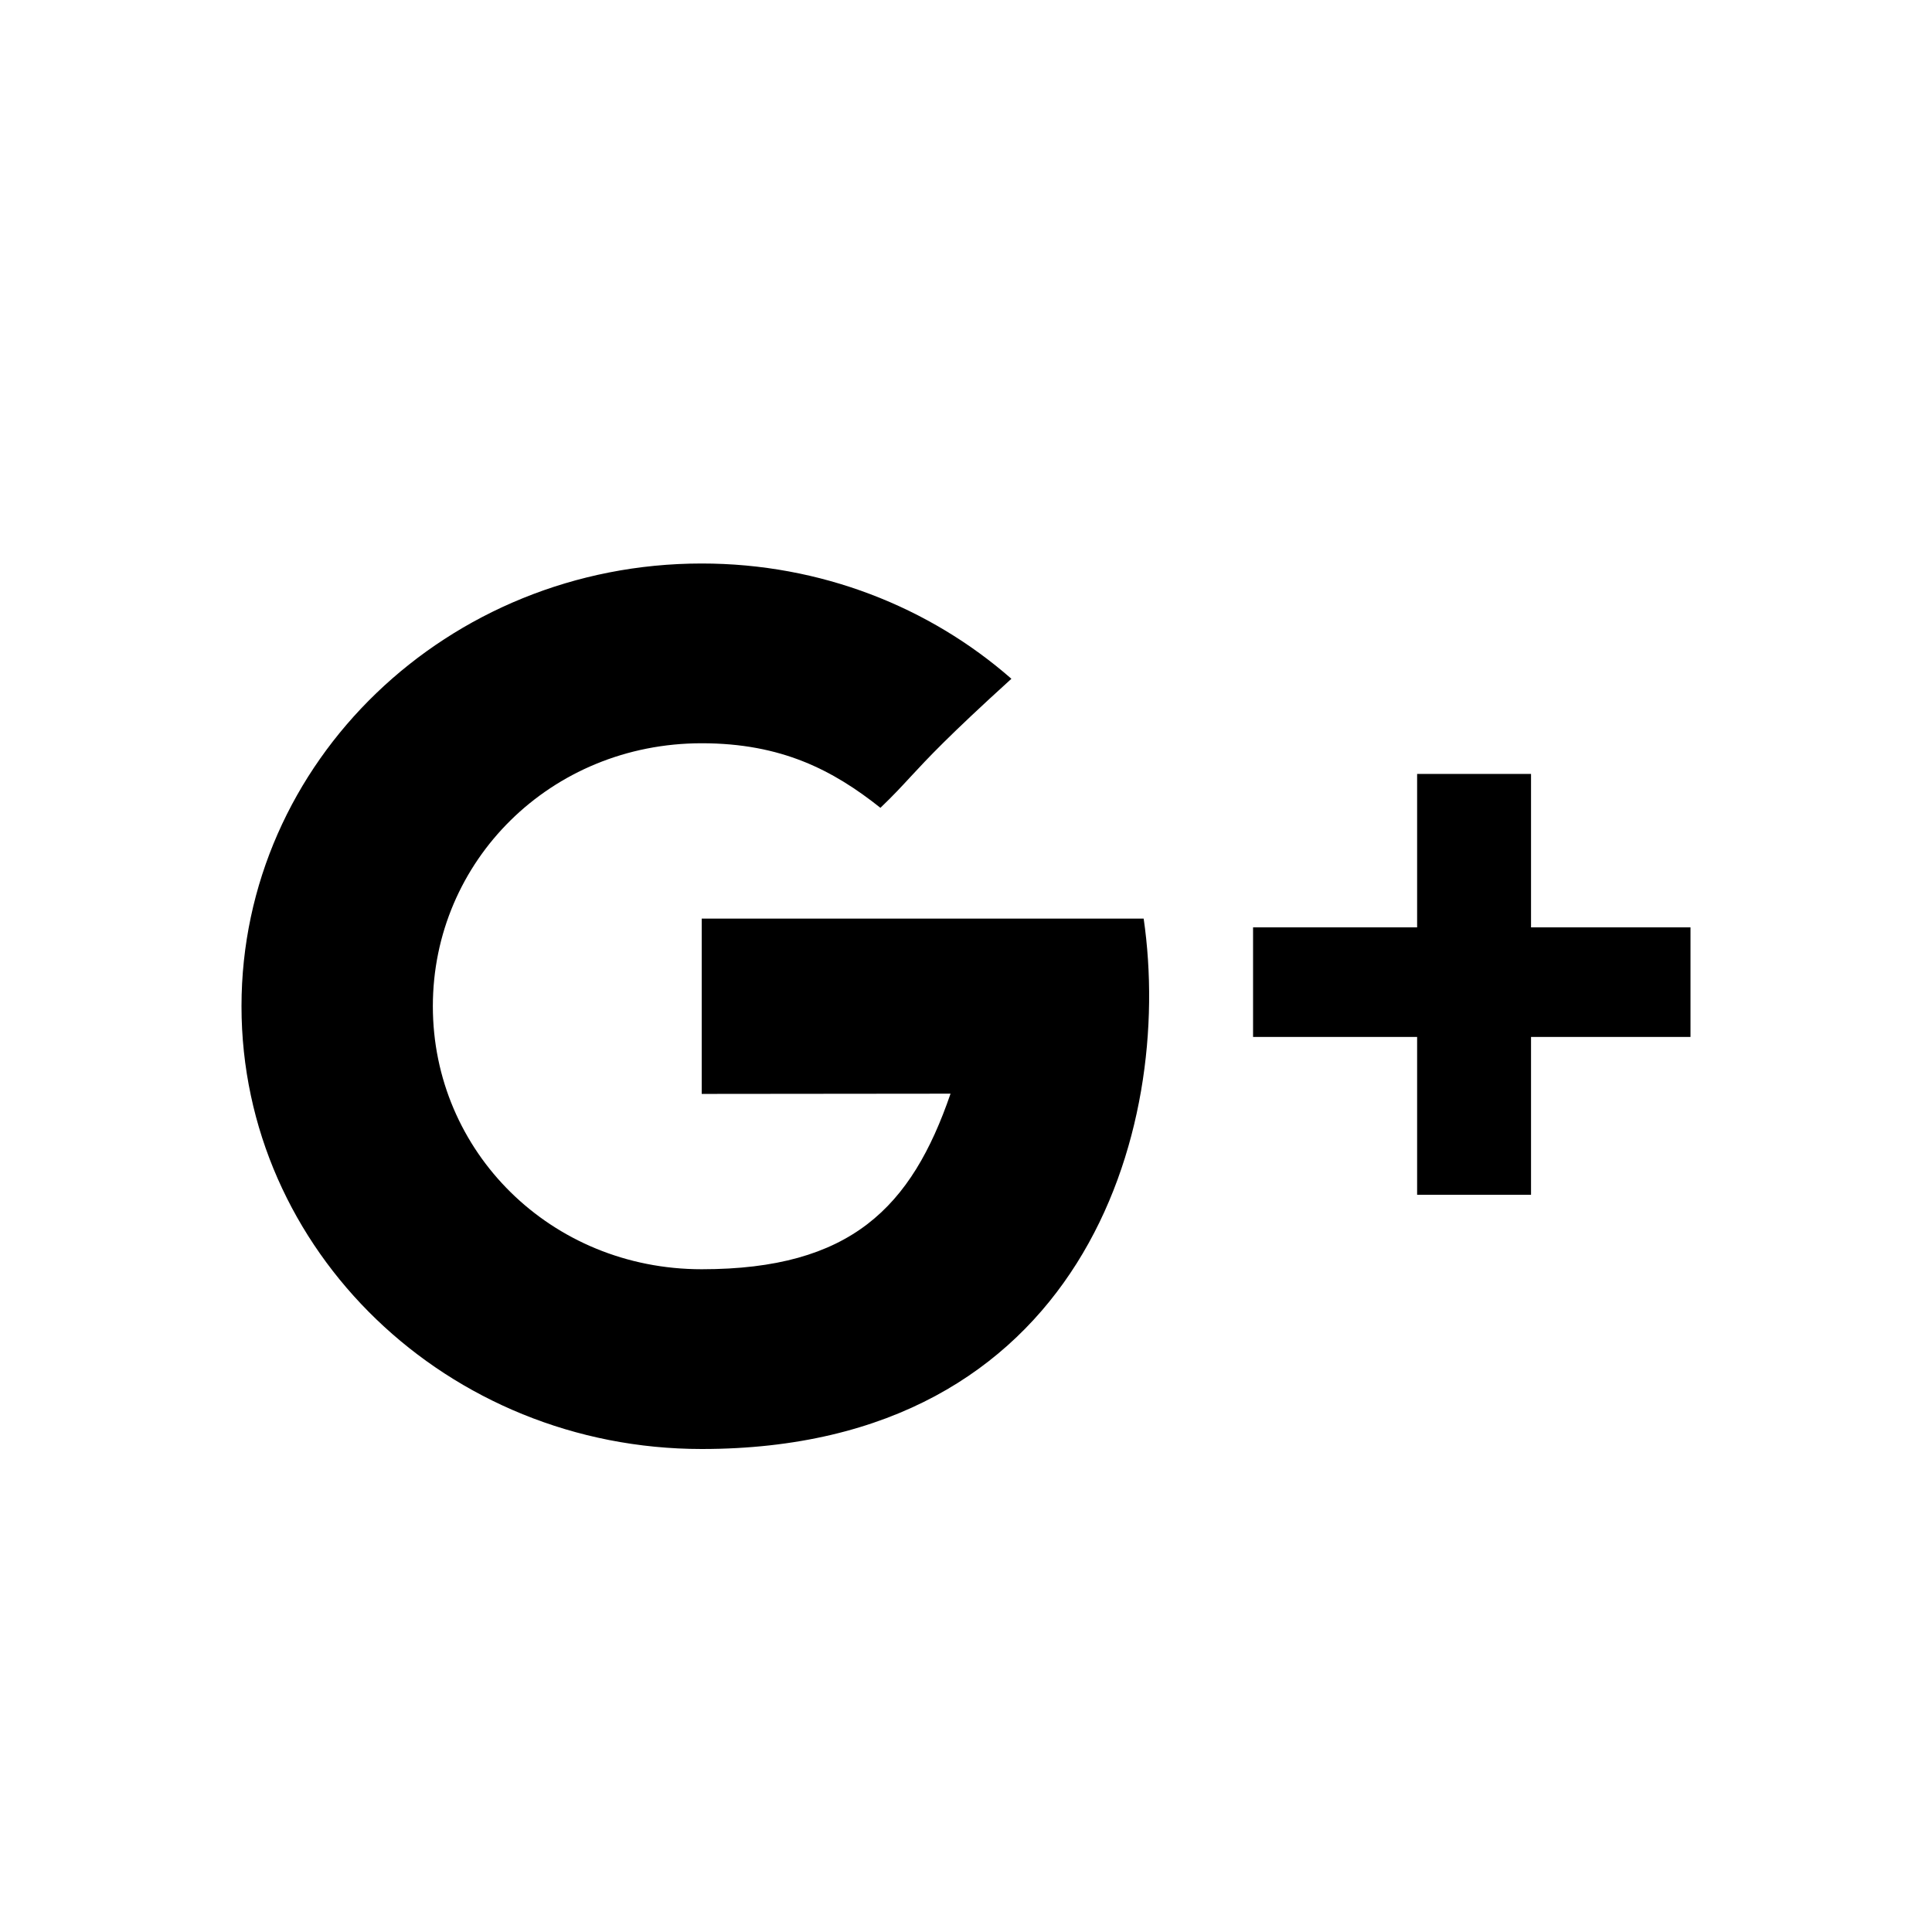
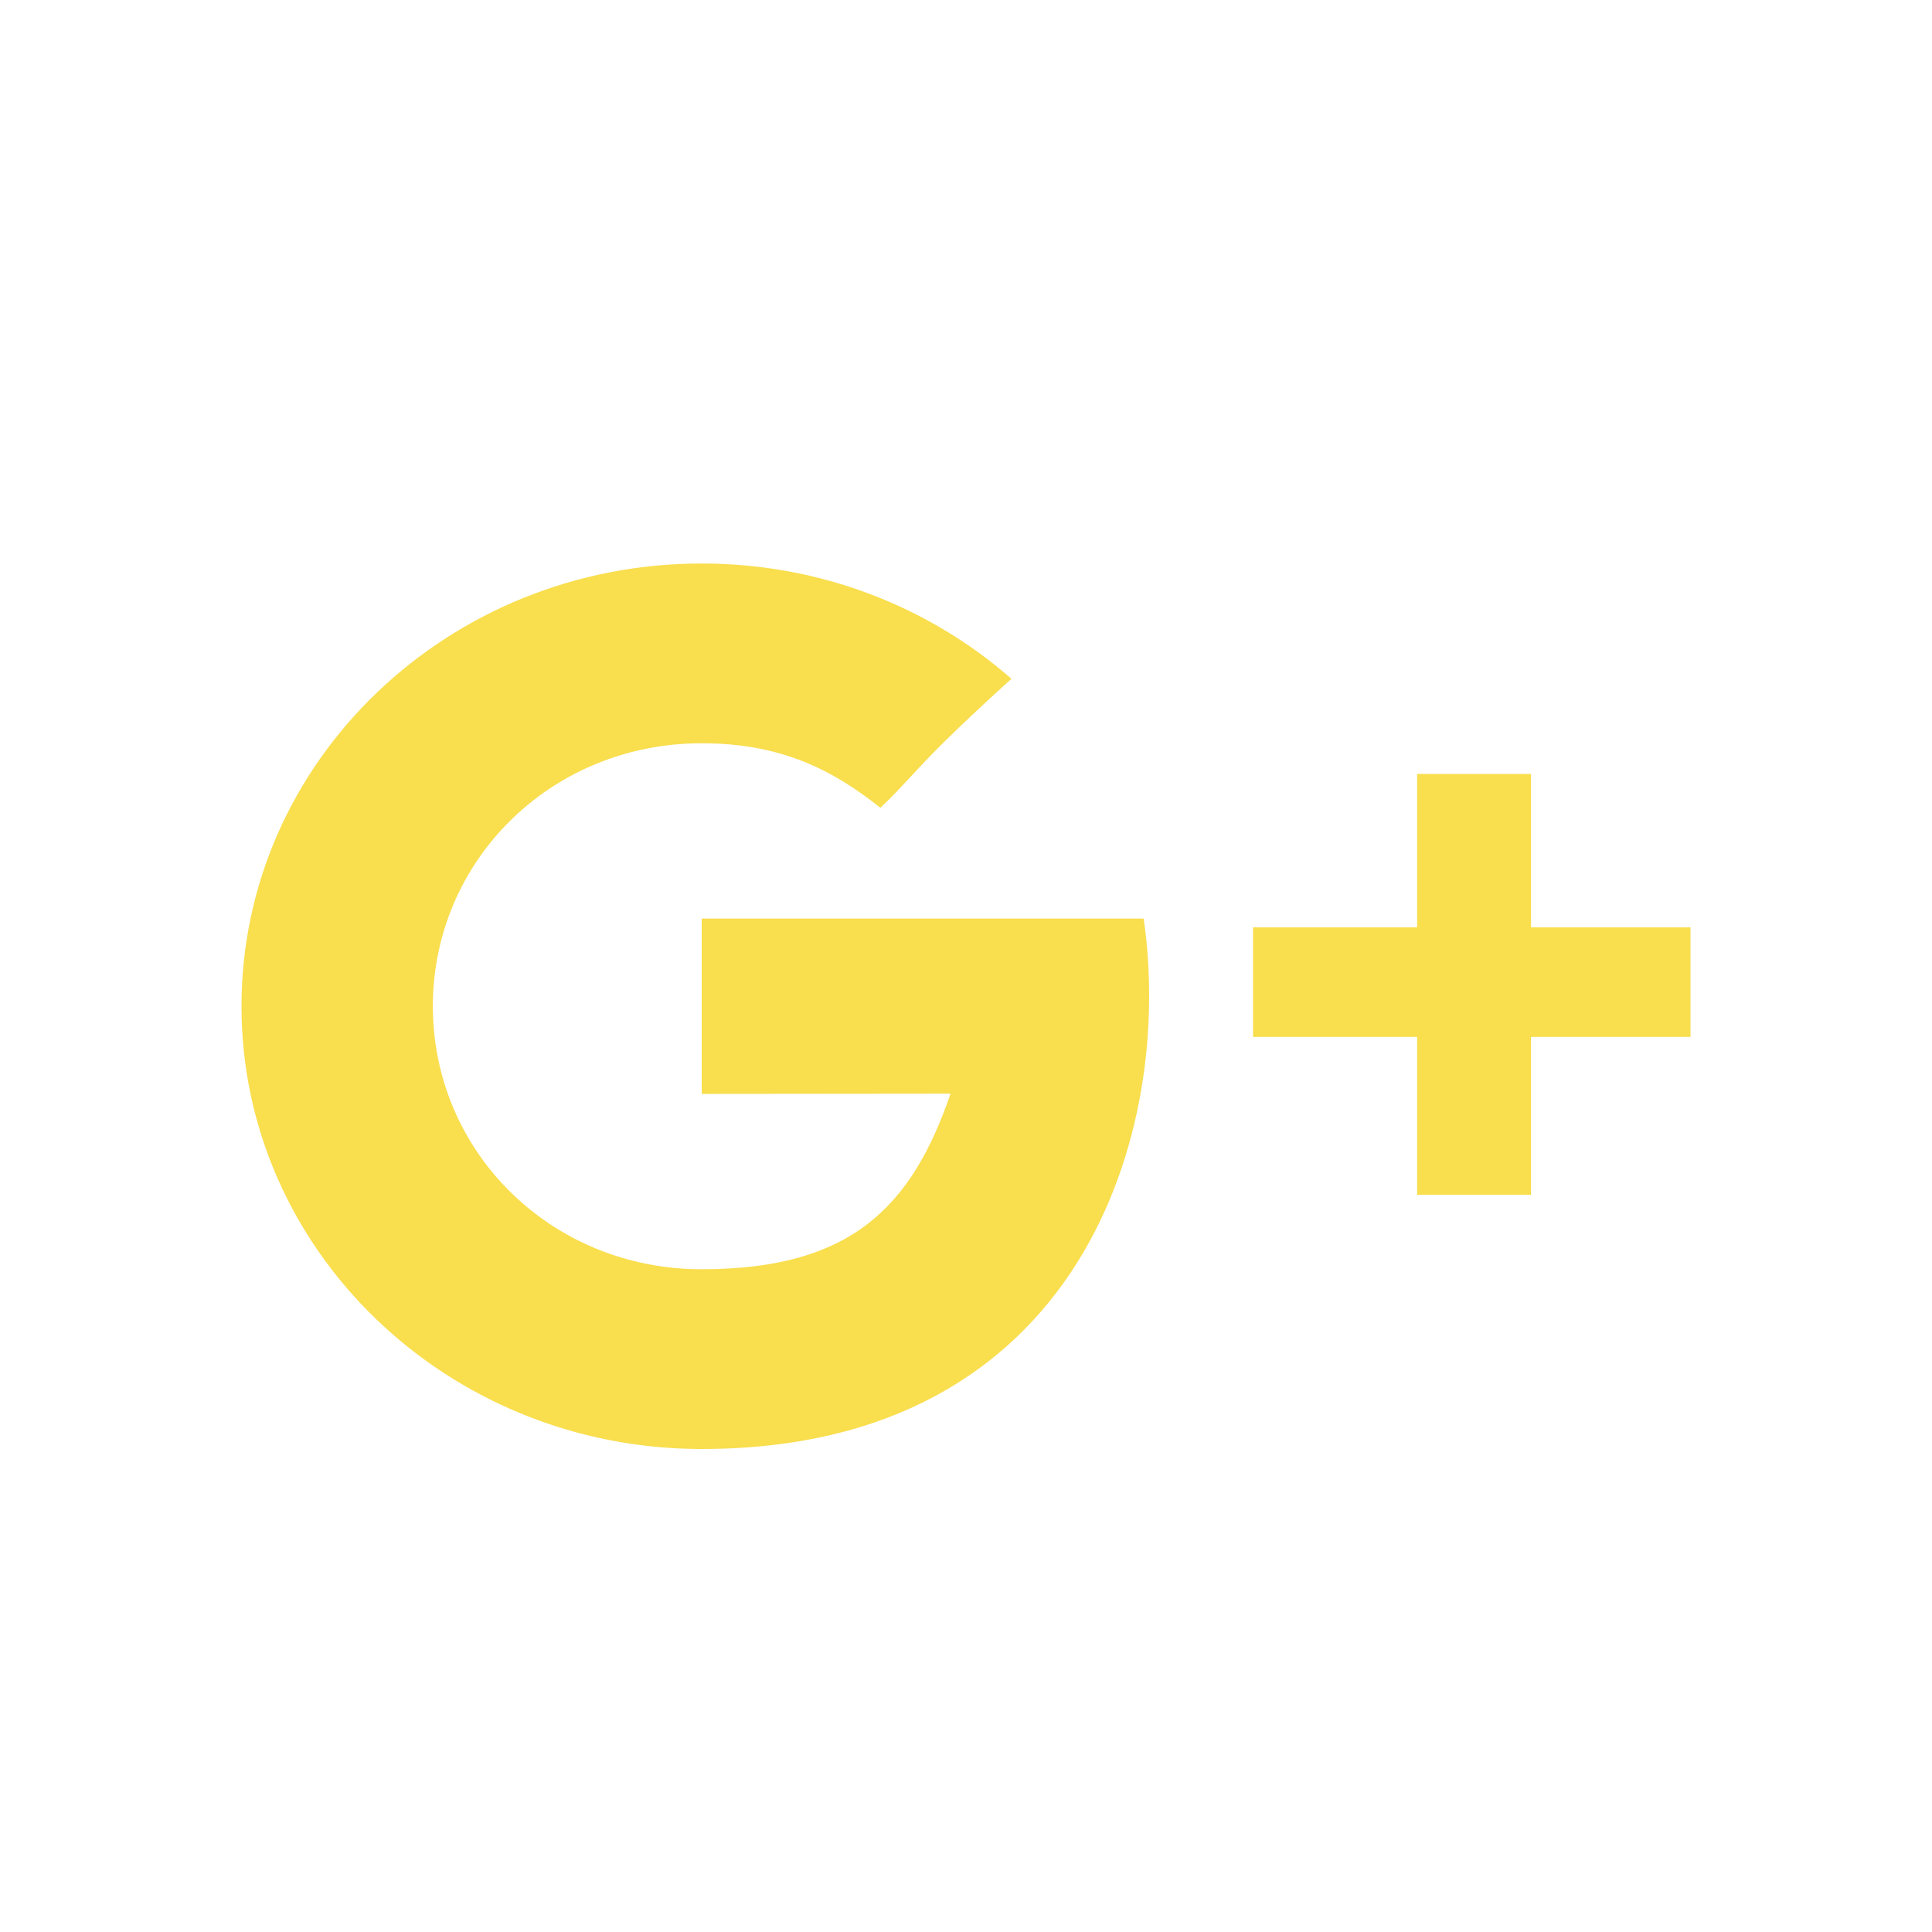
<svg xmlns="http://www.w3.org/2000/svg" width="24" height="24" viewBox="0 0 24 24" fill="none">
-   <path fill-rule="evenodd" clip-rule="evenodd" d="M11.808 13.586C10.913 13.586 8.717 13.589 8.717 13.589V11.411H14.207C14.59 14.046 13.436 18 8.717 18C5.56 18 3 15.537 3 12.5C3 9.462 5.56 7 8.717 7C10.198 7 11.548 7.542 12.564 8.432C11.777 9.147 11.525 9.419 11.31 9.651C11.199 9.771 11.098 9.881 10.937 10.035C10.349 9.568 9.709 9.233 8.717 9.233C6.841 9.233 5.377 10.695 5.377 12.5C5.377 14.305 6.841 15.767 8.717 15.767C10.57 15.767 11.323 14.998 11.808 13.586ZM19.019 9.614V11.52H21V12.881H19.019V14.842H17.604V12.881H15.566V11.52H17.604V9.614H19.019Z" fill="#000000" />
+   <path fill-rule="evenodd" clip-rule="evenodd" d="M11.808 13.586C10.913 13.586 8.717 13.589 8.717 13.589V11.411H14.207C14.59 14.046 13.436 18 8.717 18C5.56 18 3 15.537 3 12.5C3 9.462 5.56 7 8.717 7C10.198 7 11.548 7.542 12.564 8.432C11.777 9.147 11.525 9.419 11.31 9.651C11.199 9.771 11.098 9.881 10.937 10.035C10.349 9.568 9.709 9.233 8.717 9.233C6.841 9.233 5.377 10.695 5.377 12.5C5.377 14.305 6.841 15.767 8.717 15.767C10.57 15.767 11.323 14.998 11.808 13.586ZM19.019 9.614V11.52H21V12.881H19.019V14.842H17.604V12.881H15.566V11.52H17.604V9.614H19.019Z" fill="#F9DE4E" />
</svg>
